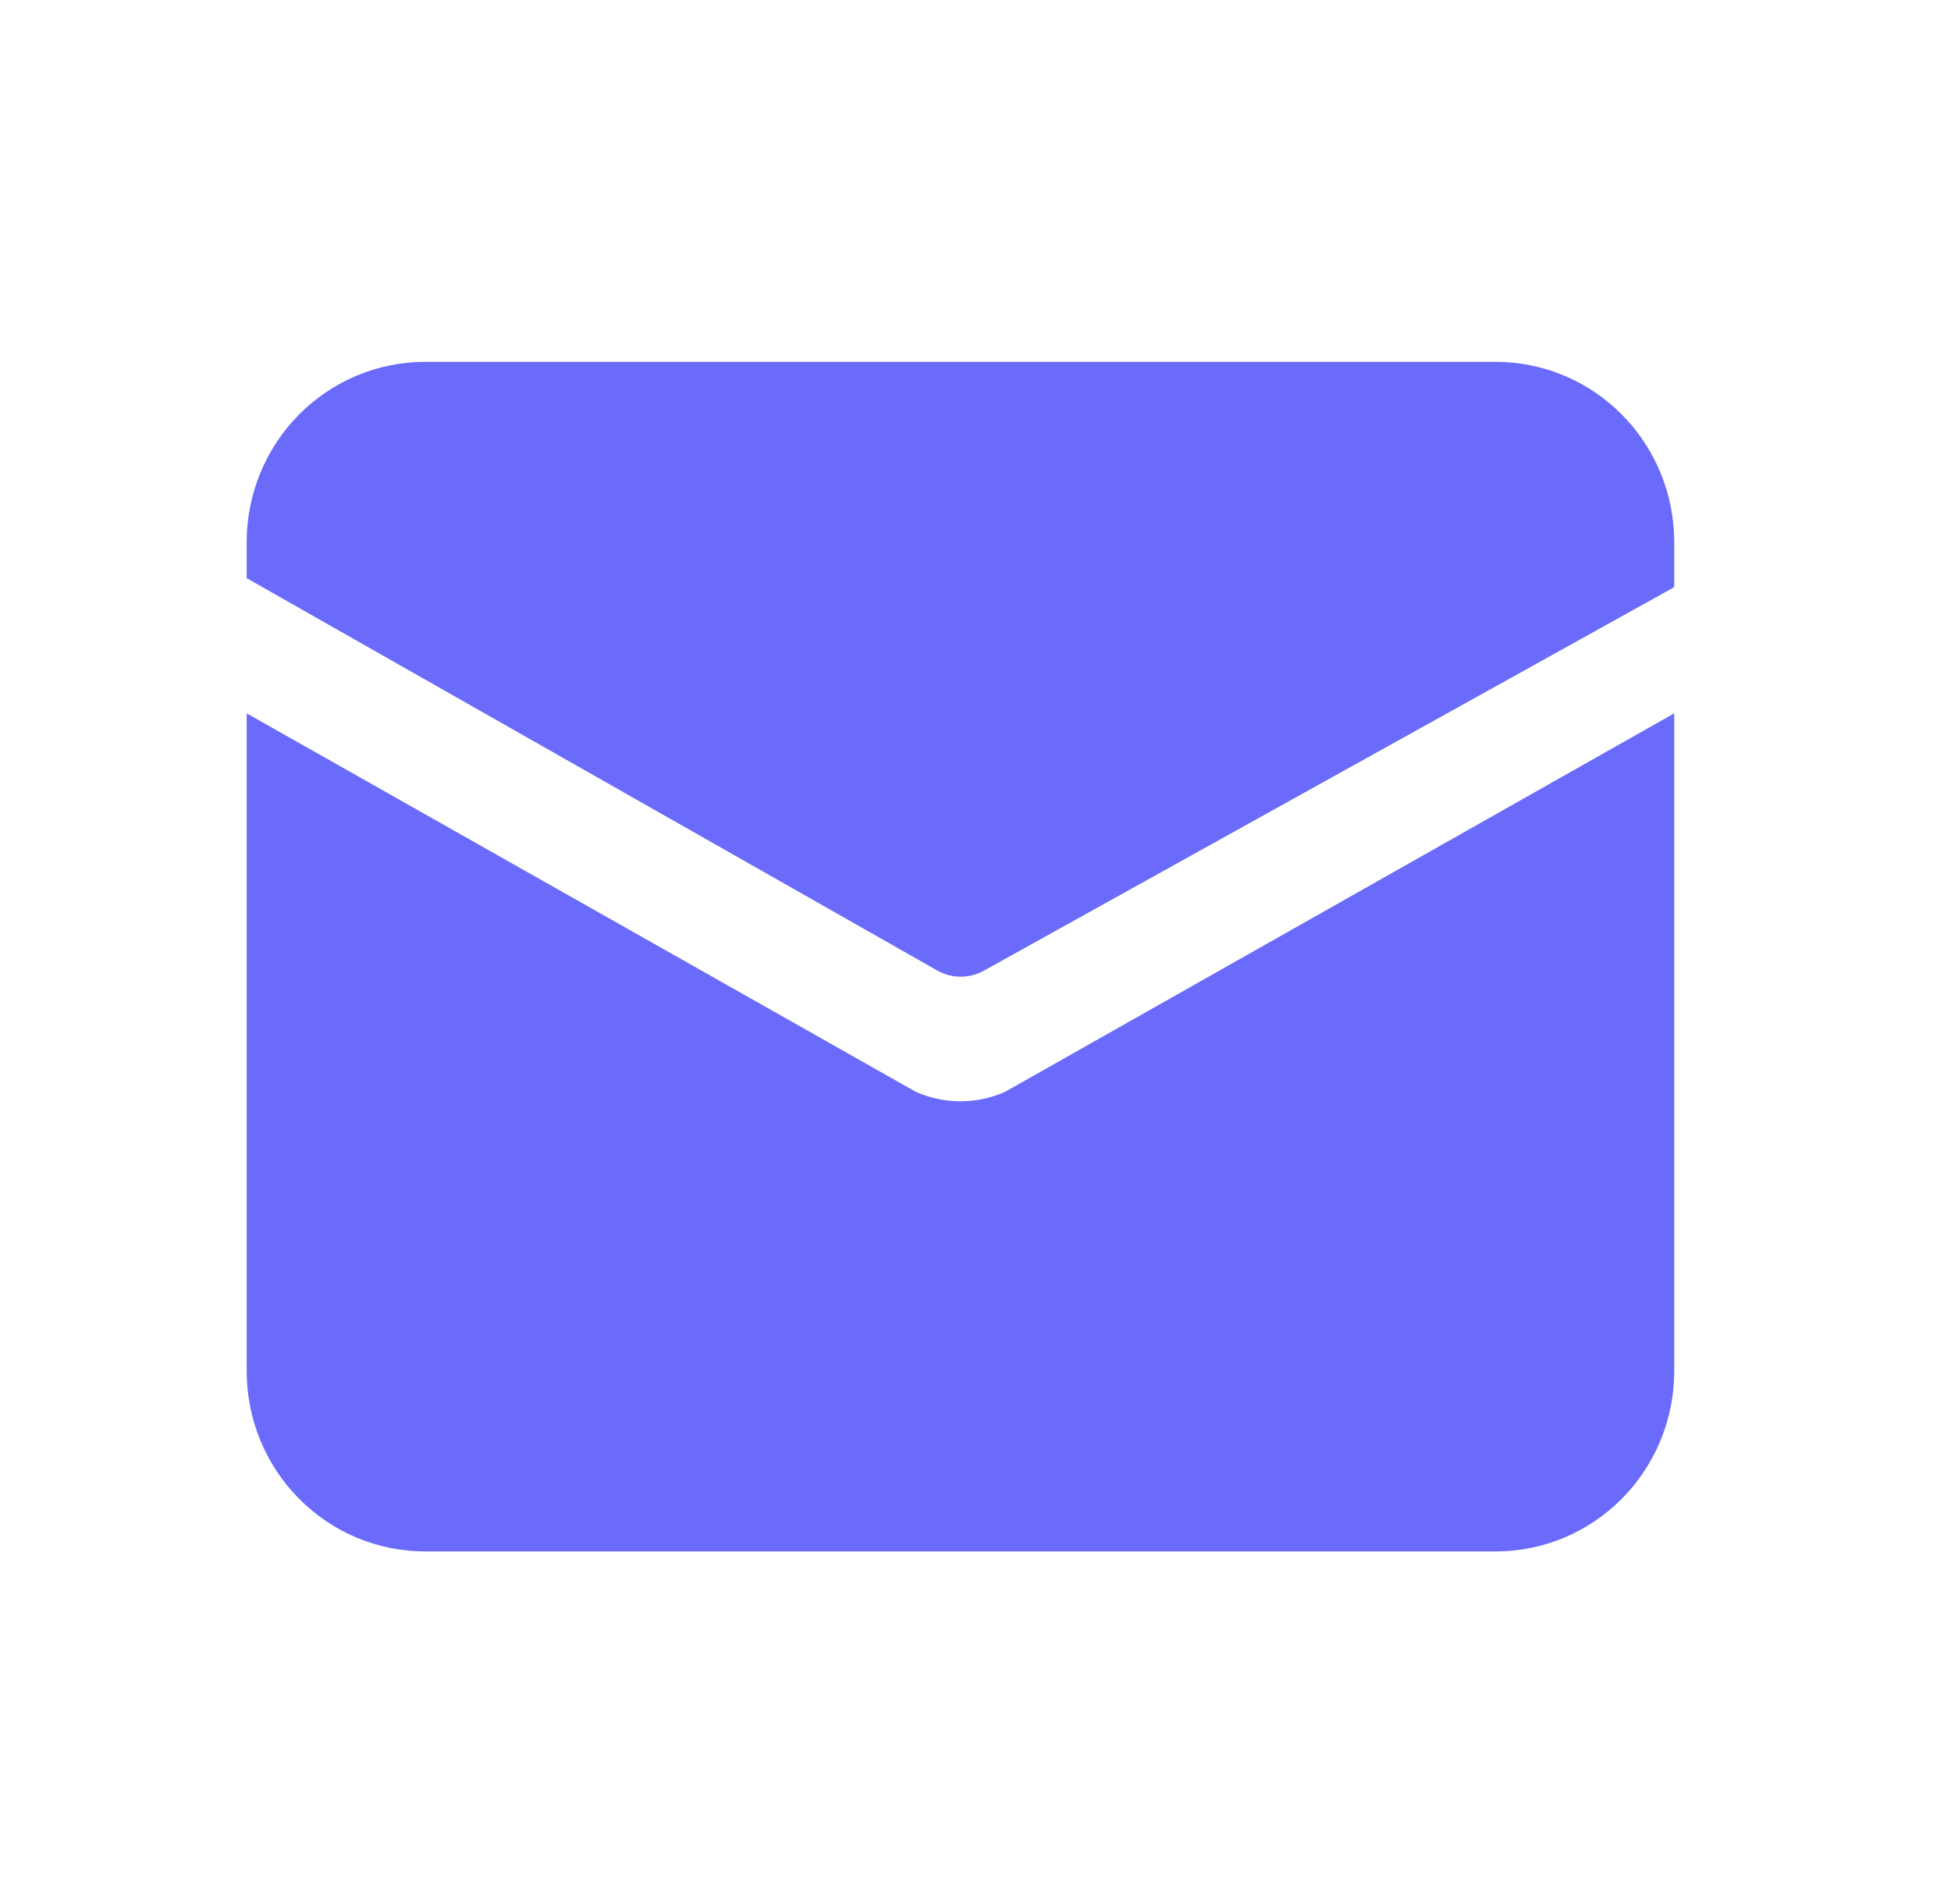
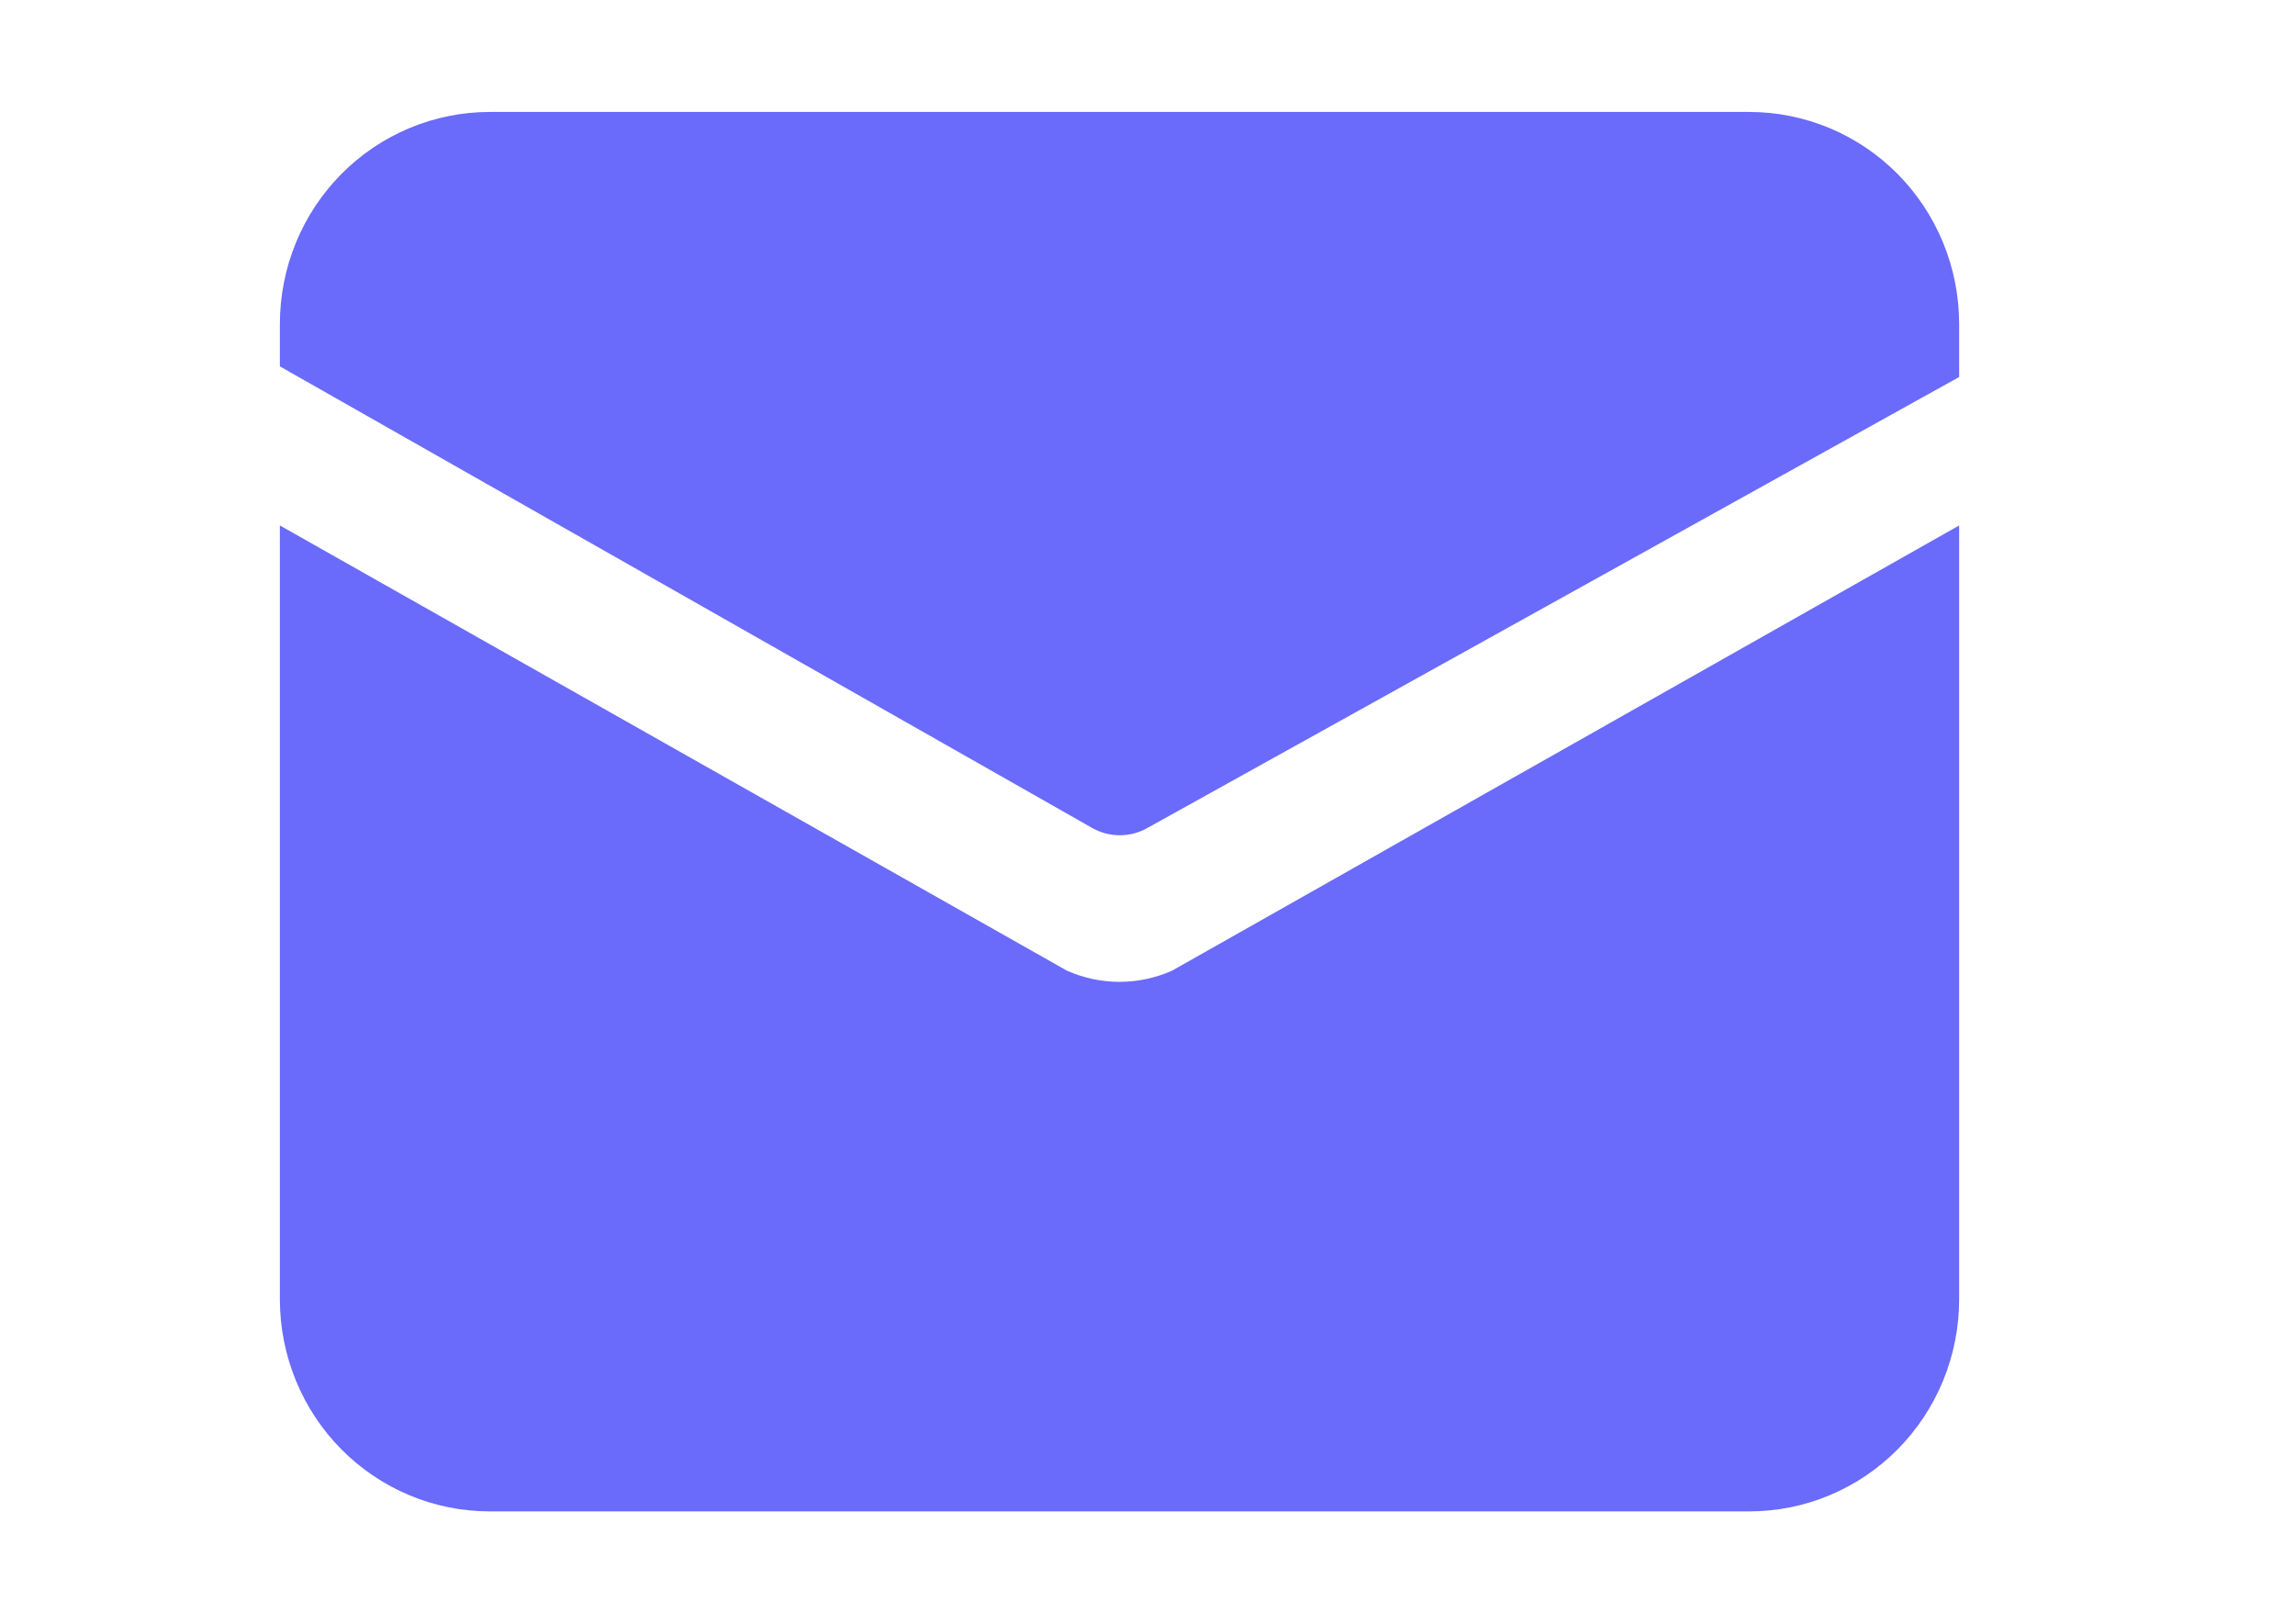
- <svg xmlns="http://www.w3.org/2000/svg" width="41" height="40" viewBox="0 0 41 40" fill="none">
-   <path d="M31.434 7.605H8.934C7.939 7.605 6.985 8.005 6.282 8.715C5.579 9.425 5.184 10.389 5.184 11.393L5.184 12.151L19.695 20.396C19.998 20.569 20.37 20.57 20.675 20.401L35.184 12.34V11.393C35.184 10.389 34.788 9.425 34.085 8.715C33.382 8.005 32.428 7.605 31.434 7.605Z" fill="#6A6AFB" />
-   <path d="M19.246 22.947L5.184 14.992V28.818C5.184 29.823 5.579 30.786 6.282 31.496C6.985 32.207 7.939 32.606 8.934 32.606H31.434C32.428 32.606 33.382 32.207 34.085 31.496C34.788 30.786 35.184 29.823 35.184 28.818V14.992L21.121 22.947C20.826 23.078 20.506 23.146 20.184 23.146C19.861 23.146 19.542 23.078 19.246 22.947Z" fill="#6A6AFB" />
+ <svg xmlns="http://www.w3.org/2000/svg" width="41" height="29" viewBox="0 0 41 29" fill="none">
+   <path d="M31.25 2H8.75C7.755 2 6.802 2.399 6.098 3.109C5.395 3.82 5 4.783 5 5.788L5 6.545L19.512 14.791C19.815 14.963 20.186 14.965 20.491 14.795L35 6.735V5.788C35 4.783 34.605 3.82 33.902 3.109C33.198 2.399 32.245 2 31.25 2Z" fill="#6A6AFB" />
+   <path d="M19.062 17.341L5 9.387V23.212C5 24.217 5.395 25.18 6.098 25.891C6.802 26.601 7.755 27 8.75 27H31.25C32.245 27 33.198 26.601 33.902 25.891C34.605 25.18 35 24.217 35 23.212V9.387L20.938 17.341C20.642 17.472 20.323 17.54 20 17.54C19.677 17.54 19.358 17.472 19.062 17.341Z" fill="#6A6AFB" />
</svg>
